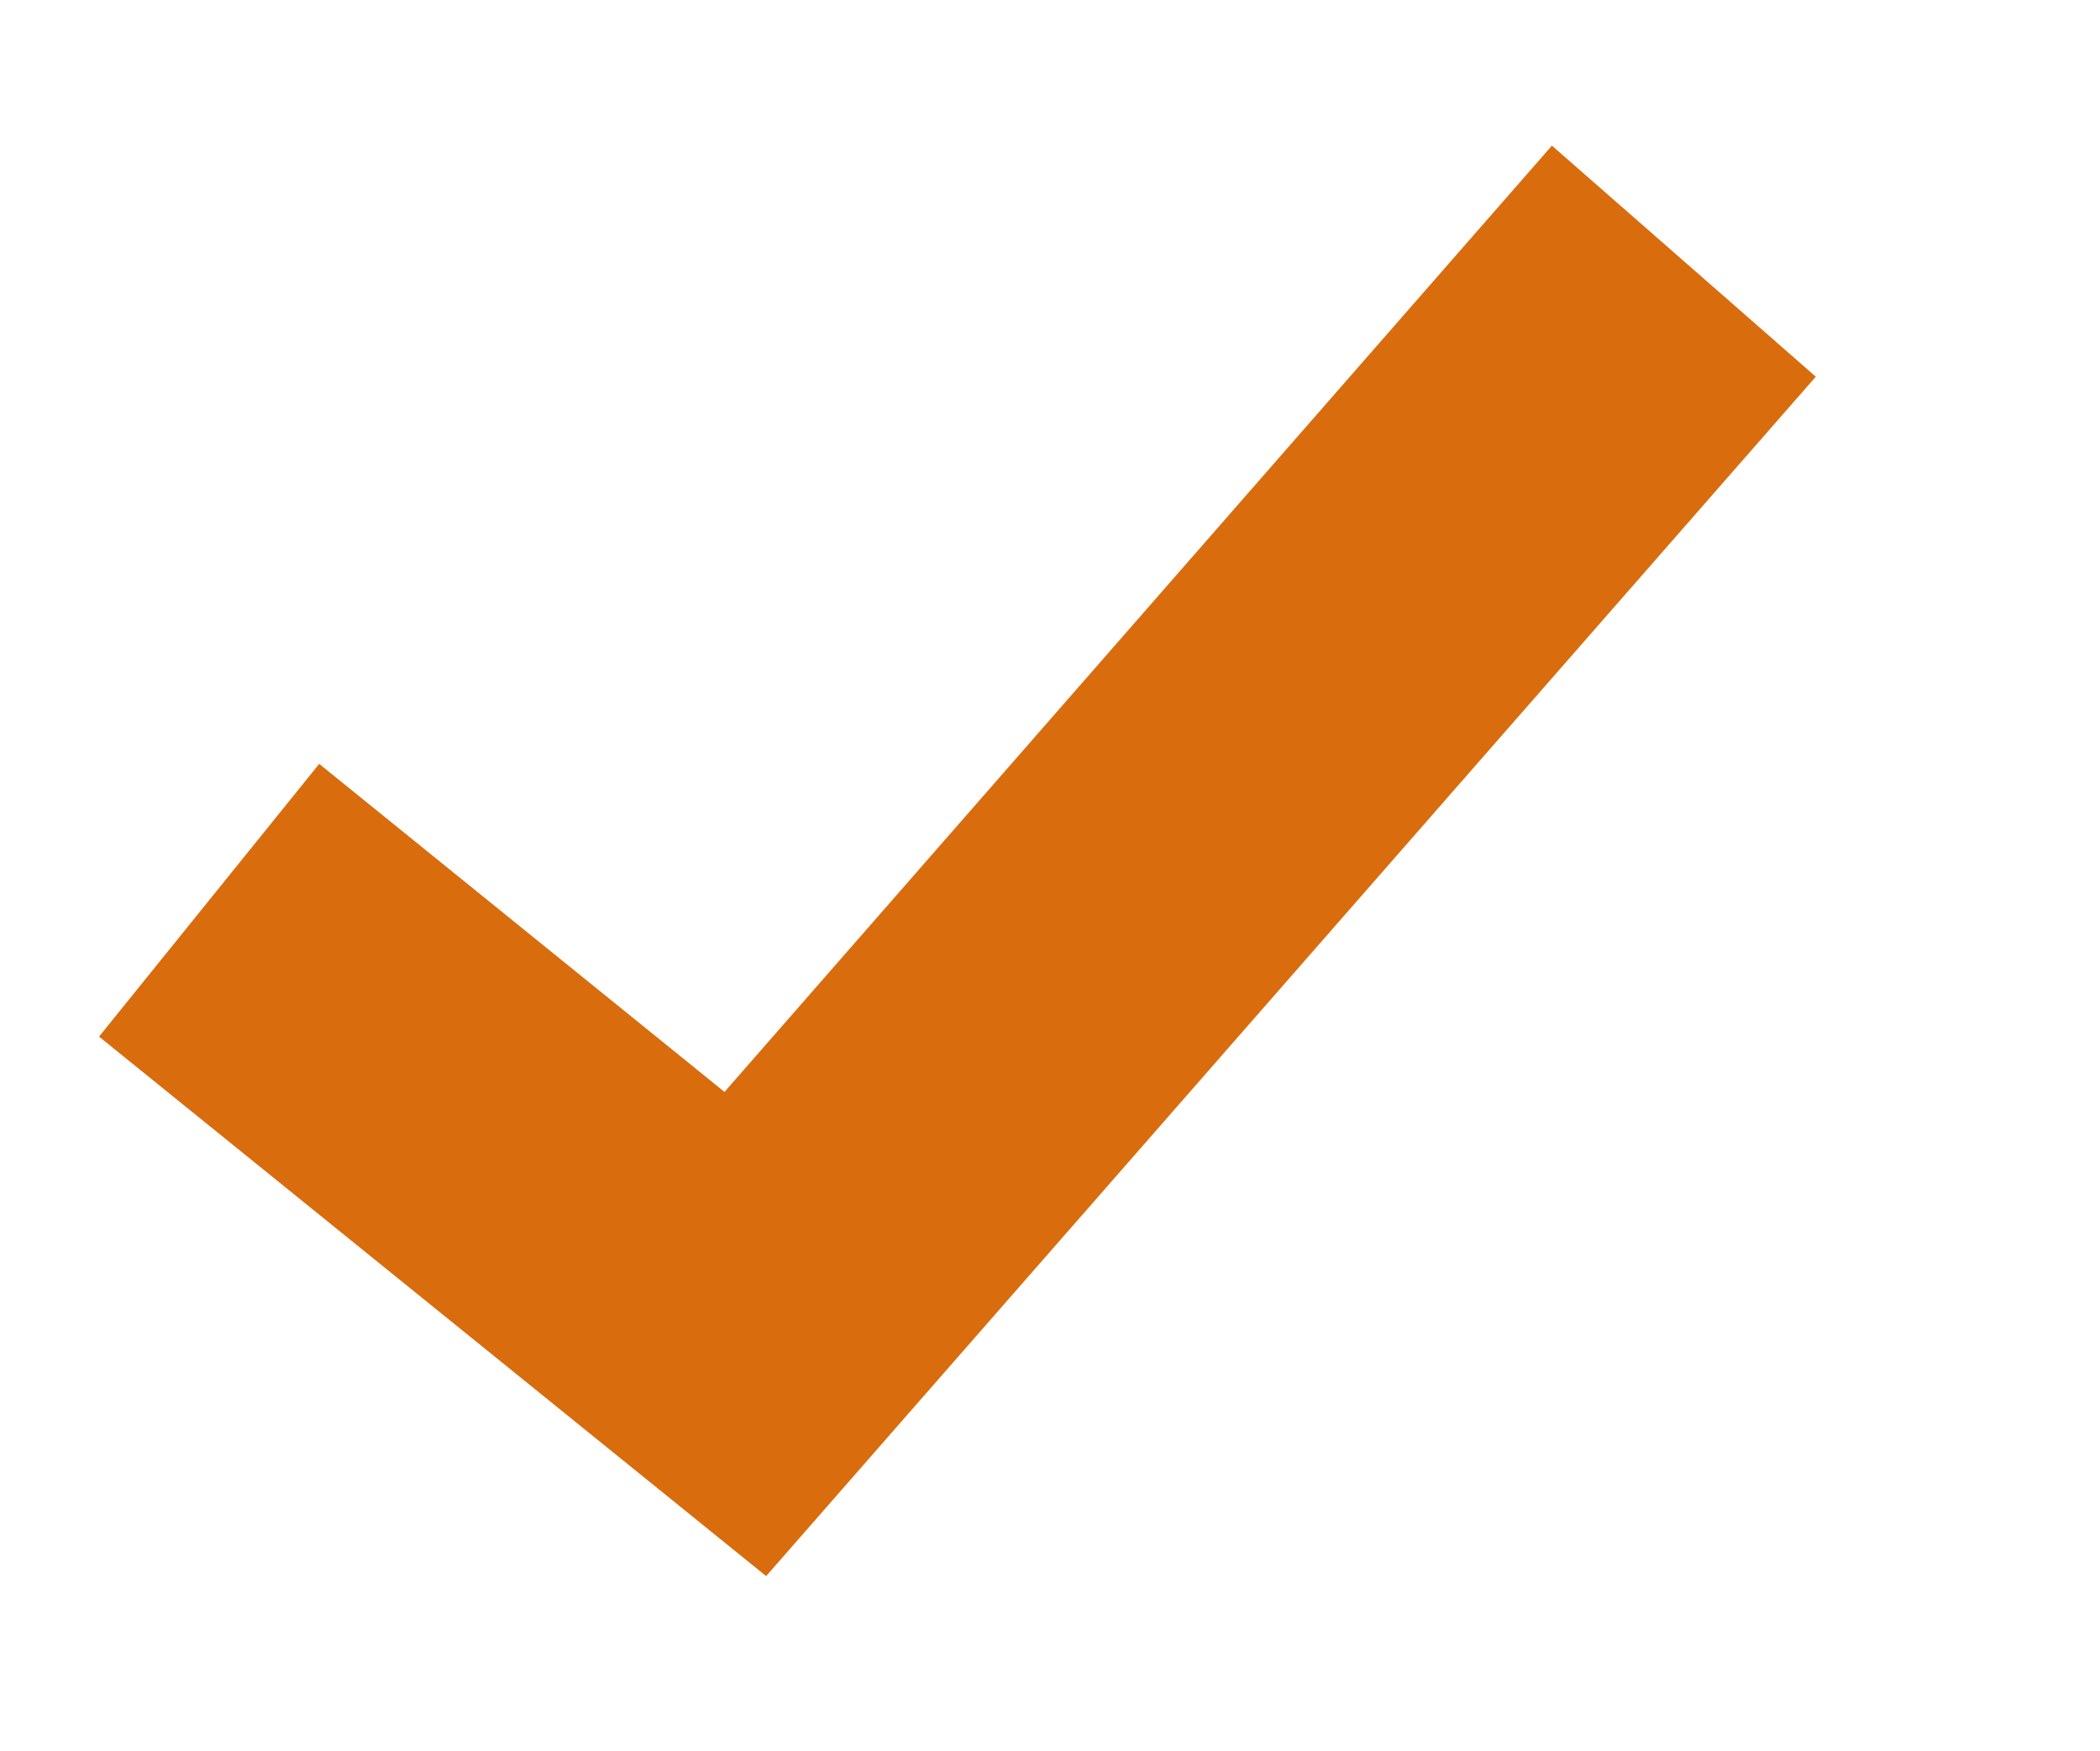
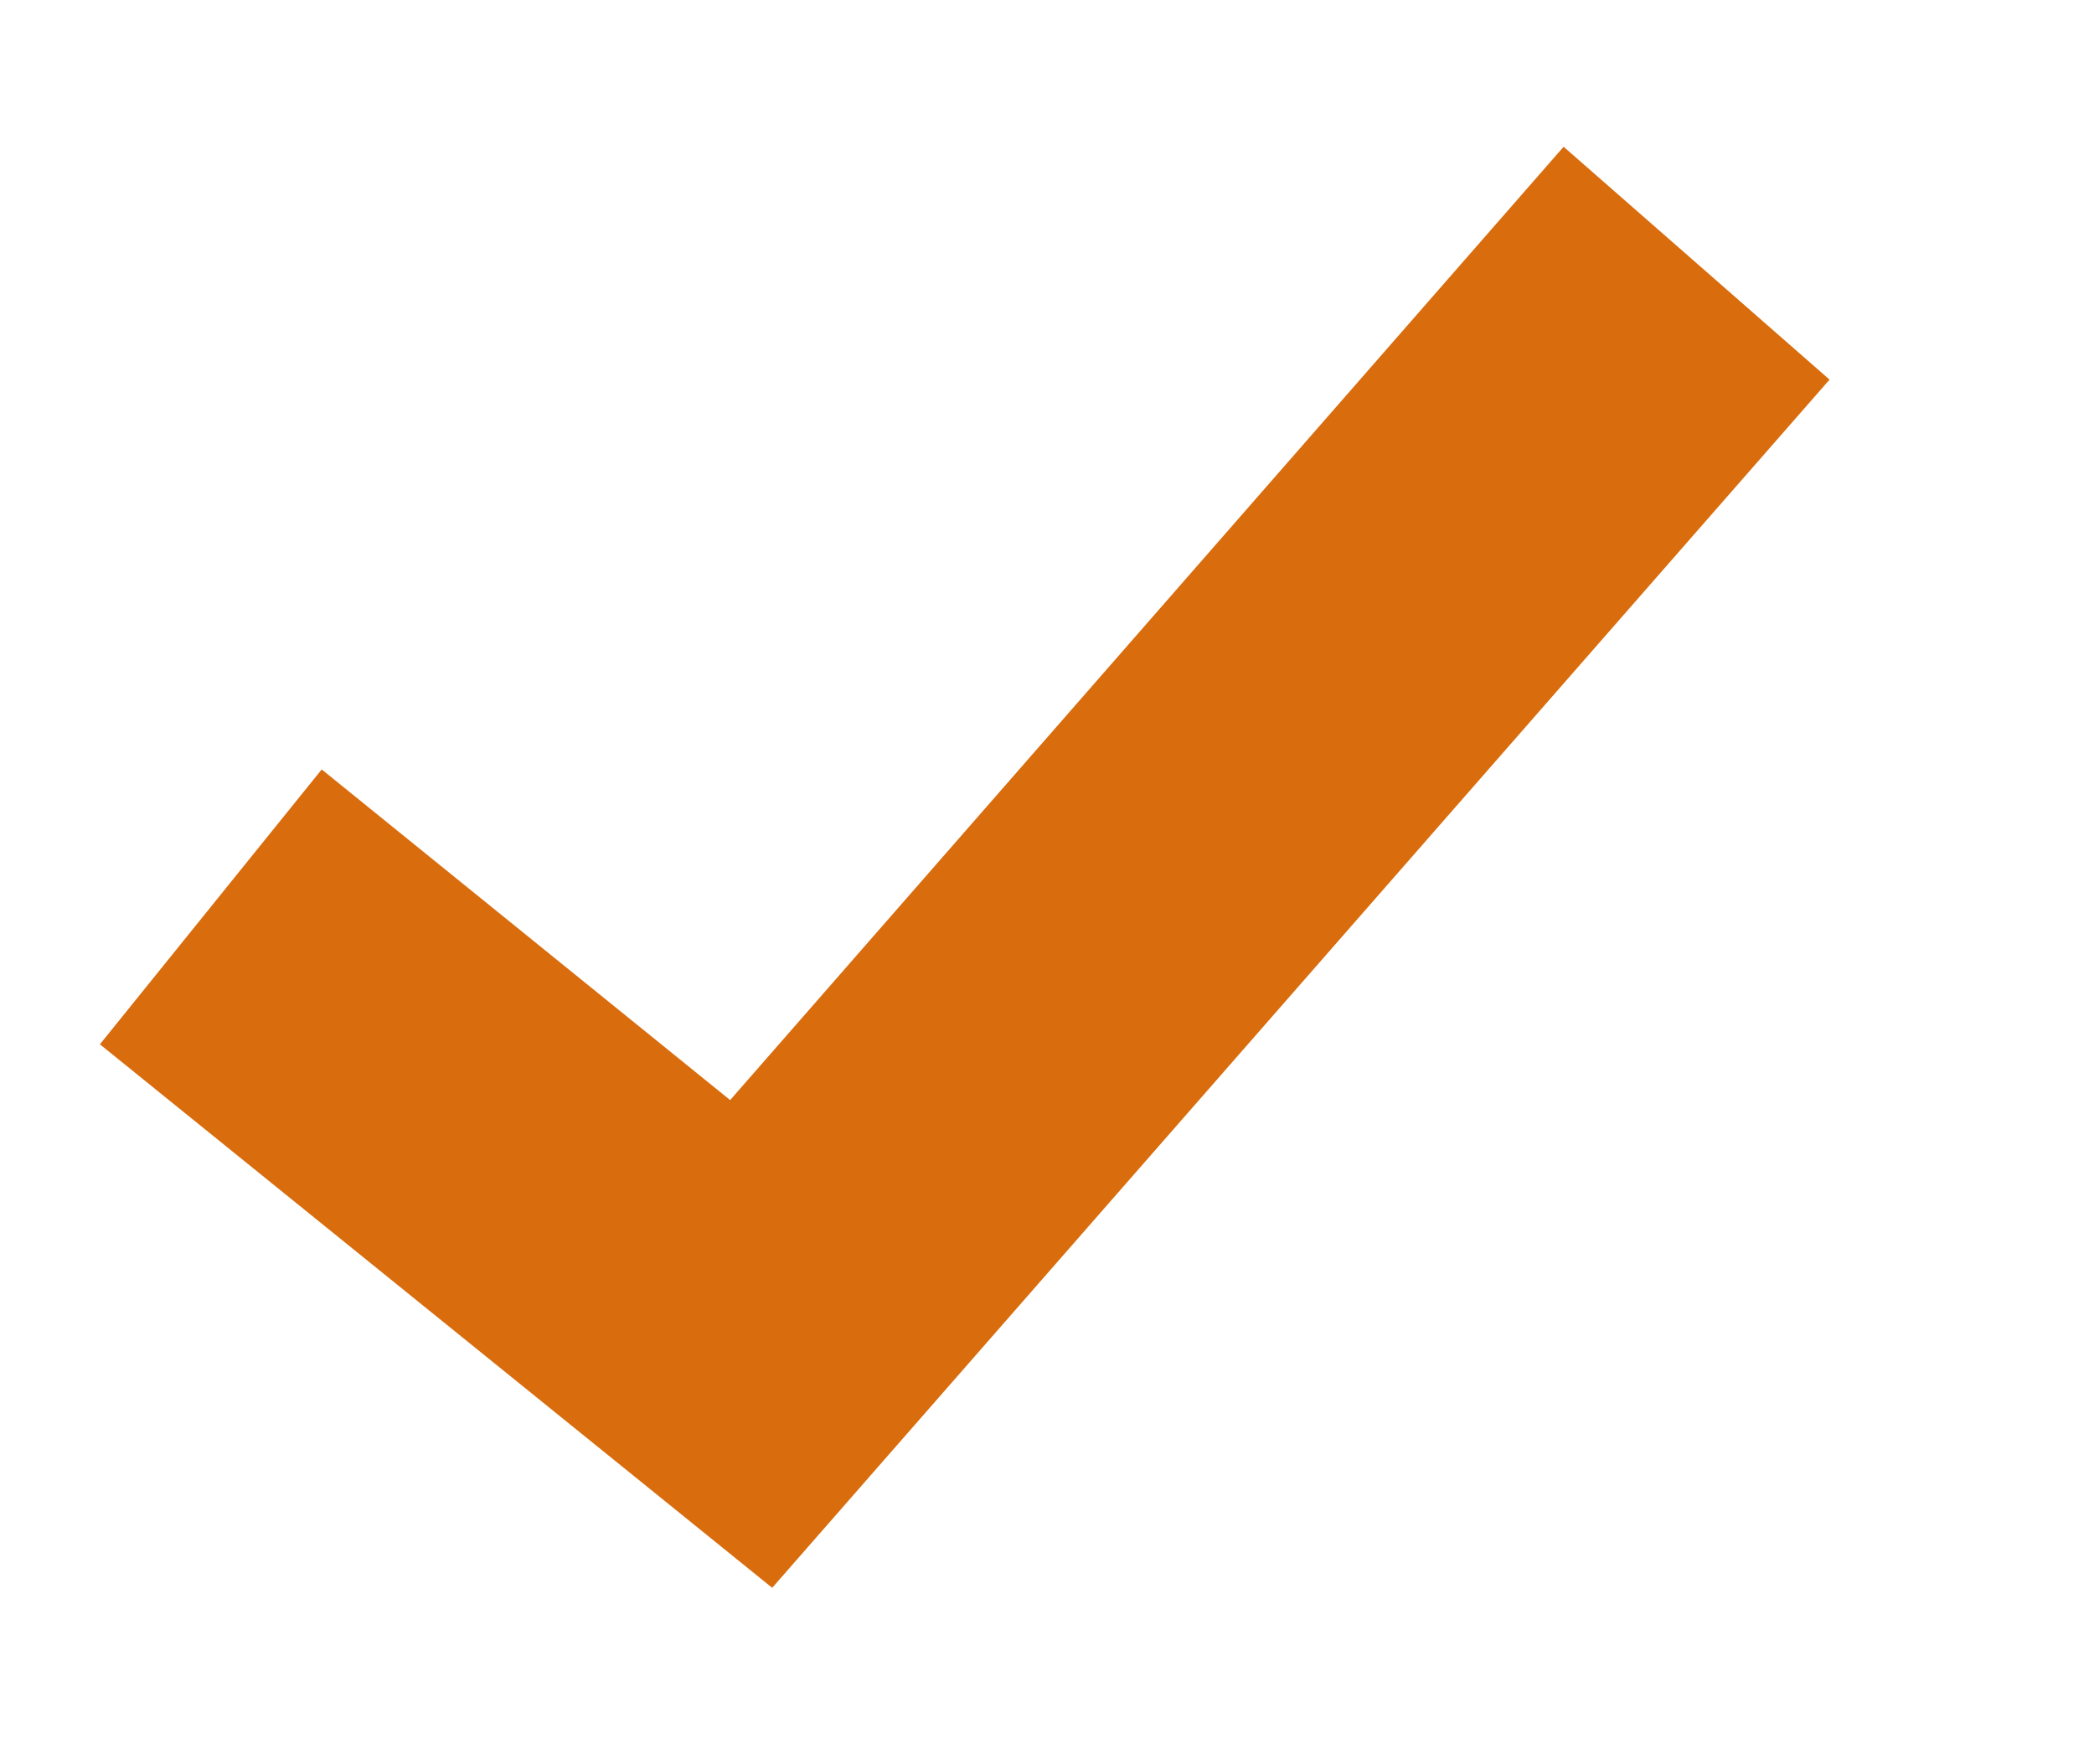
- <svg xmlns="http://www.w3.org/2000/svg" width="6" height="5" viewBox="0 0 6 5" fill="none" version="1.1" id="svg4">
-   <defs id="defs8" />
-   <path style="color:#000000;font-style:normal;font-variant:normal;font-weight:normal;font-stretch:normal;font-size:medium;line-height:normal;font-family:sans-serif;font-variant-ligatures:normal;font-variant-position:normal;font-variant-caps:normal;font-variant-numeric:normal;font-variant-alternates:normal;font-variant-east-asian:normal;font-feature-settings:normal;font-variation-settings:normal;text-indent:0;text-align:start;text-decoration:none;text-decoration-line:none;text-decoration-style:solid;text-decoration-color:#000000;letter-spacing:normal;word-spacing:normal;text-transform:none;writing-mode:lr-tb;direction:ltr;text-orientation:mixed;dominant-baseline:auto;baseline-shift:baseline;text-anchor:start;white-space:normal;shape-padding:0;shape-margin:0;inline-size:0;clip-rule:nonzero;display:inline;overflow:visible;visibility:visible;isolation:auto;mix-blend-mode:normal;color-interpolation:sRGB;color-interpolation-filters:linearRGB;solid-color:#000000;solid-opacity:1;vector-effect:none;fill:#d96c0d;fill-opacity:1;fill-rule:nonzero;stroke:none;stroke-width:1;stroke-linecap:butt;stroke-linejoin:miter;stroke-miterlimit:4;stroke-dasharray:none;stroke-dashoffset:0;stroke-opacity:1;color-rendering:auto;image-rendering:auto;shape-rendering:auto;text-rendering:auto;enable-background:accumulate;stop-color:#000000;stop-opacity:1;opacity:1" d="M 4.434 0.416 L 2.07 3.119 L 0.912 2.182 L 0.283 2.961 L 2.189 4.502 L 5.188 1.076 L 4.434 0.416 z " id="path837" />
+ <svg xmlns="http://www.w3.org/2000/svg" version="1.1" width="38" height="32" viewBox="0 0 38 32">
+   <path fill="#d96c0d" d="M28.375 2.663l-15.125 17.3-7.412-6-4.025 4.988 12.2 9.863 19.188-21.925-4.825-4.225z" />
</svg>
